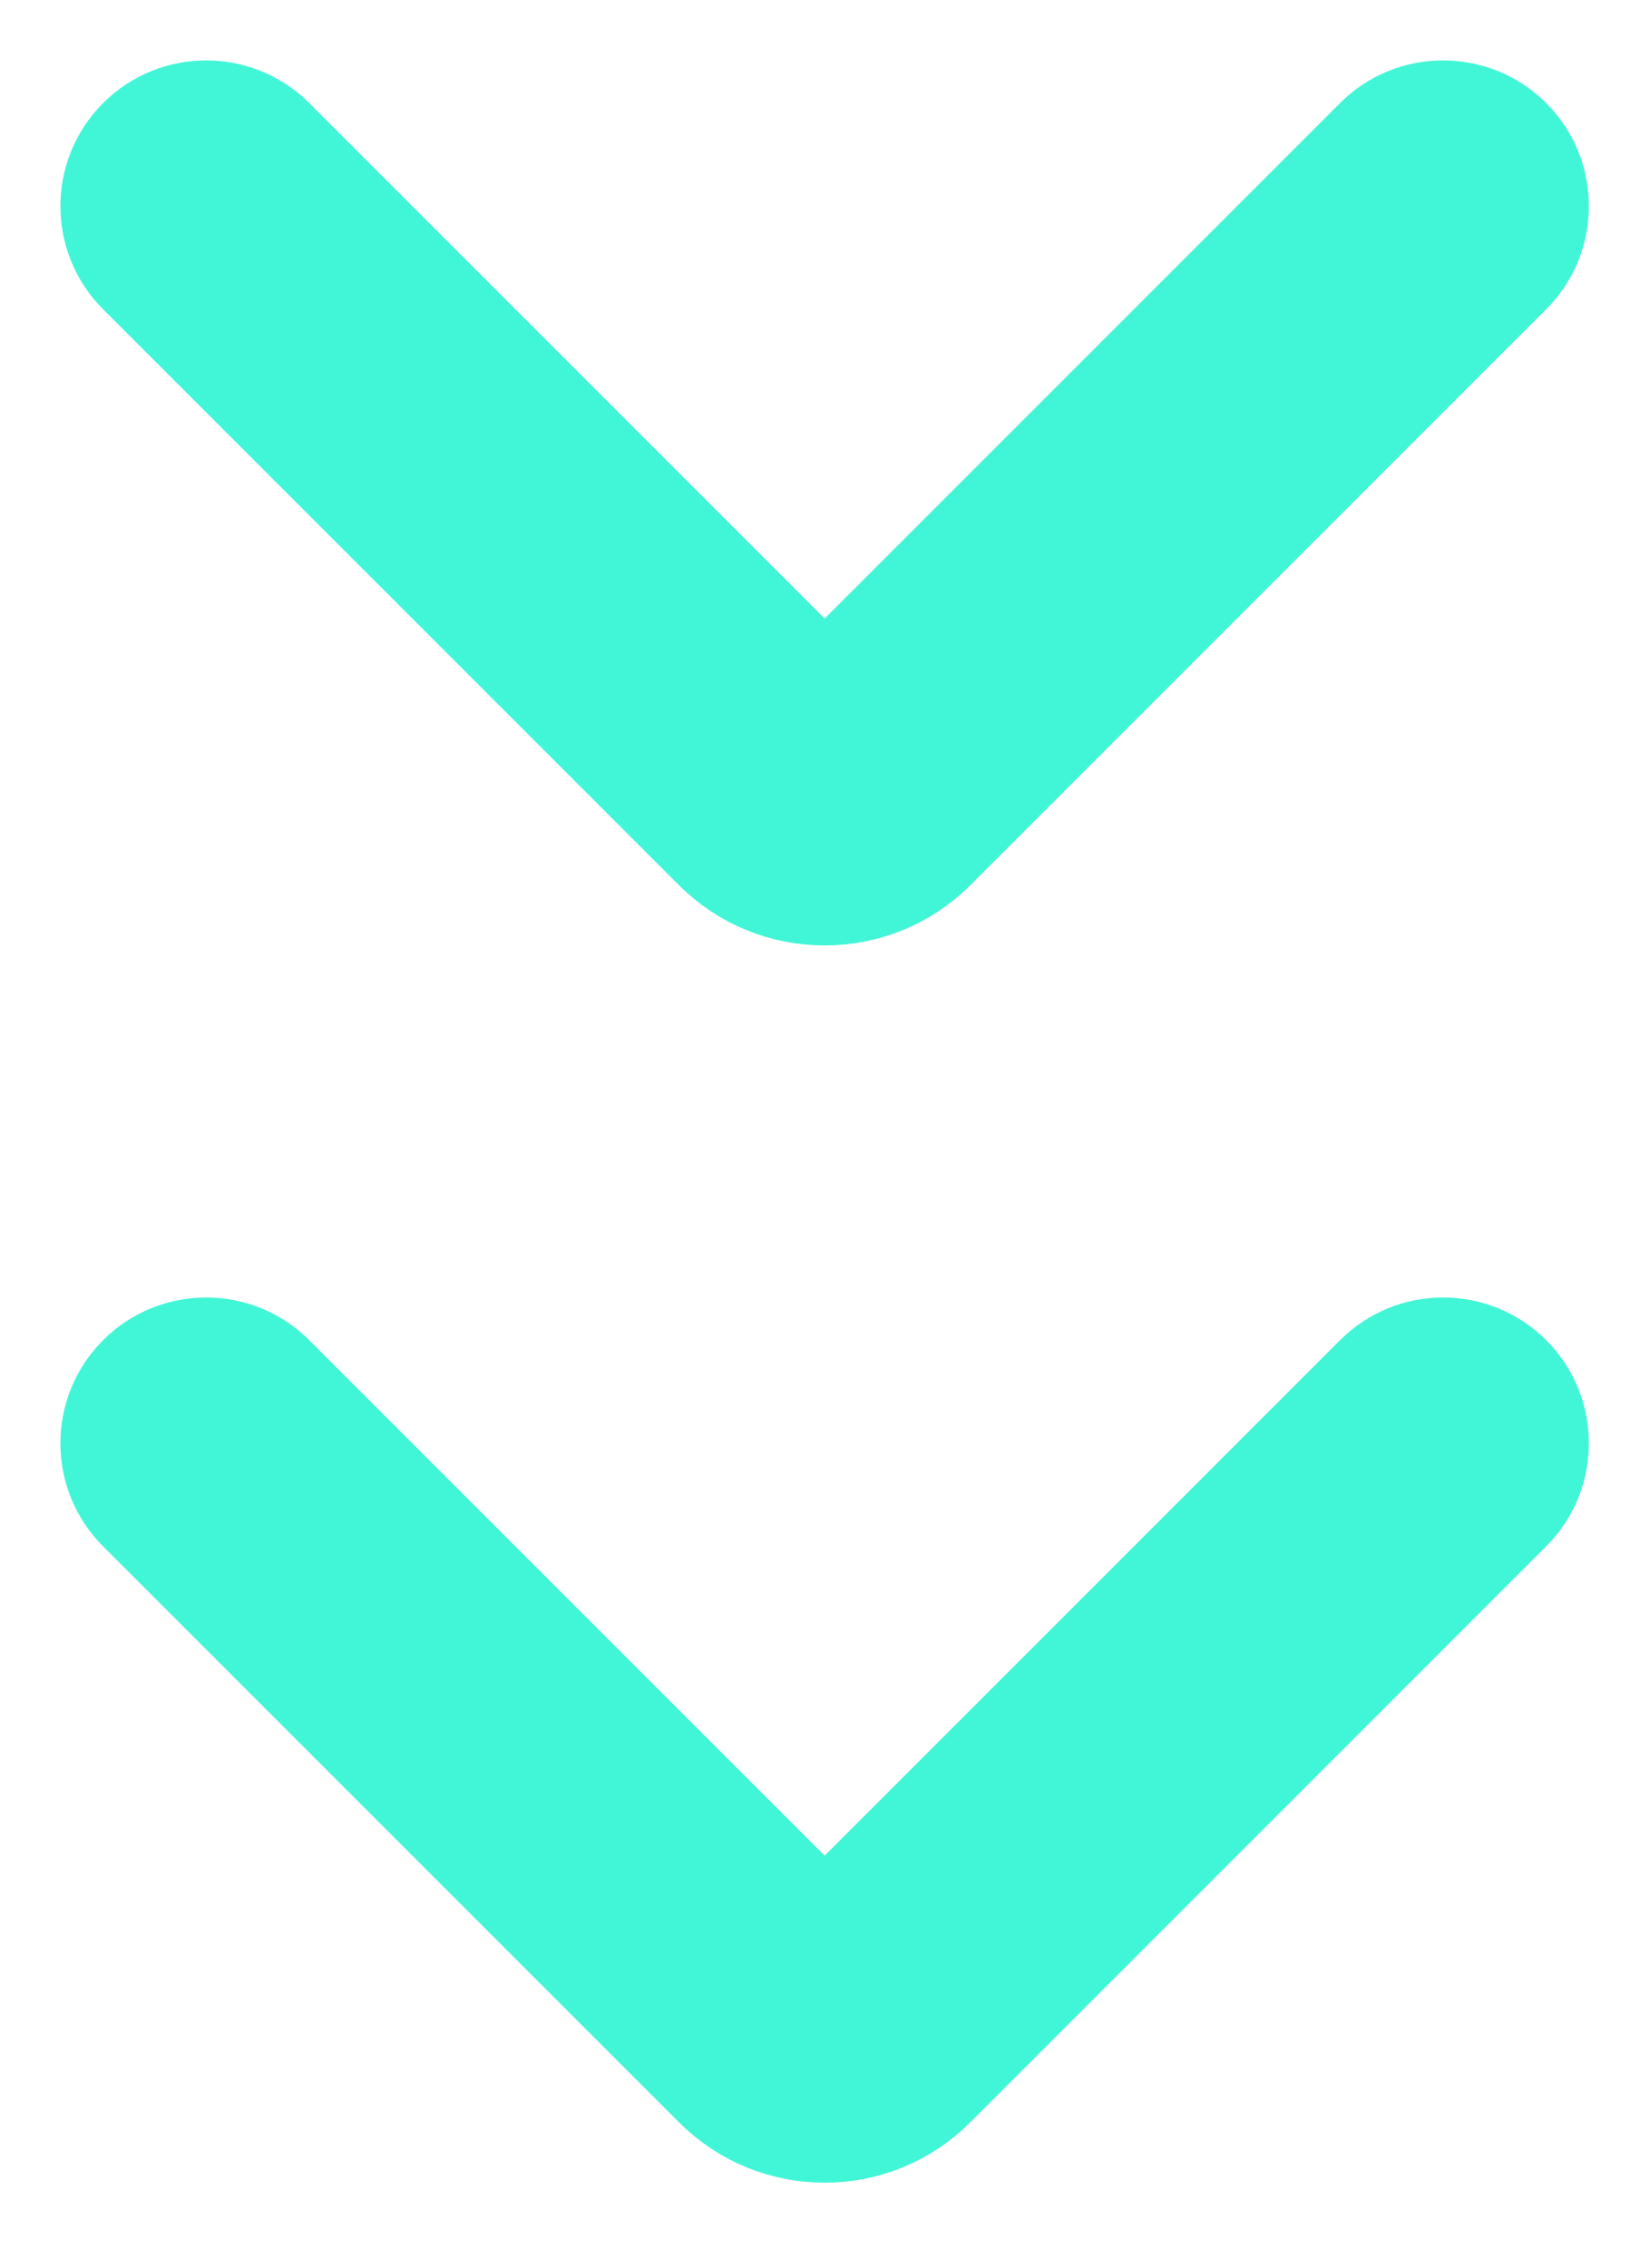
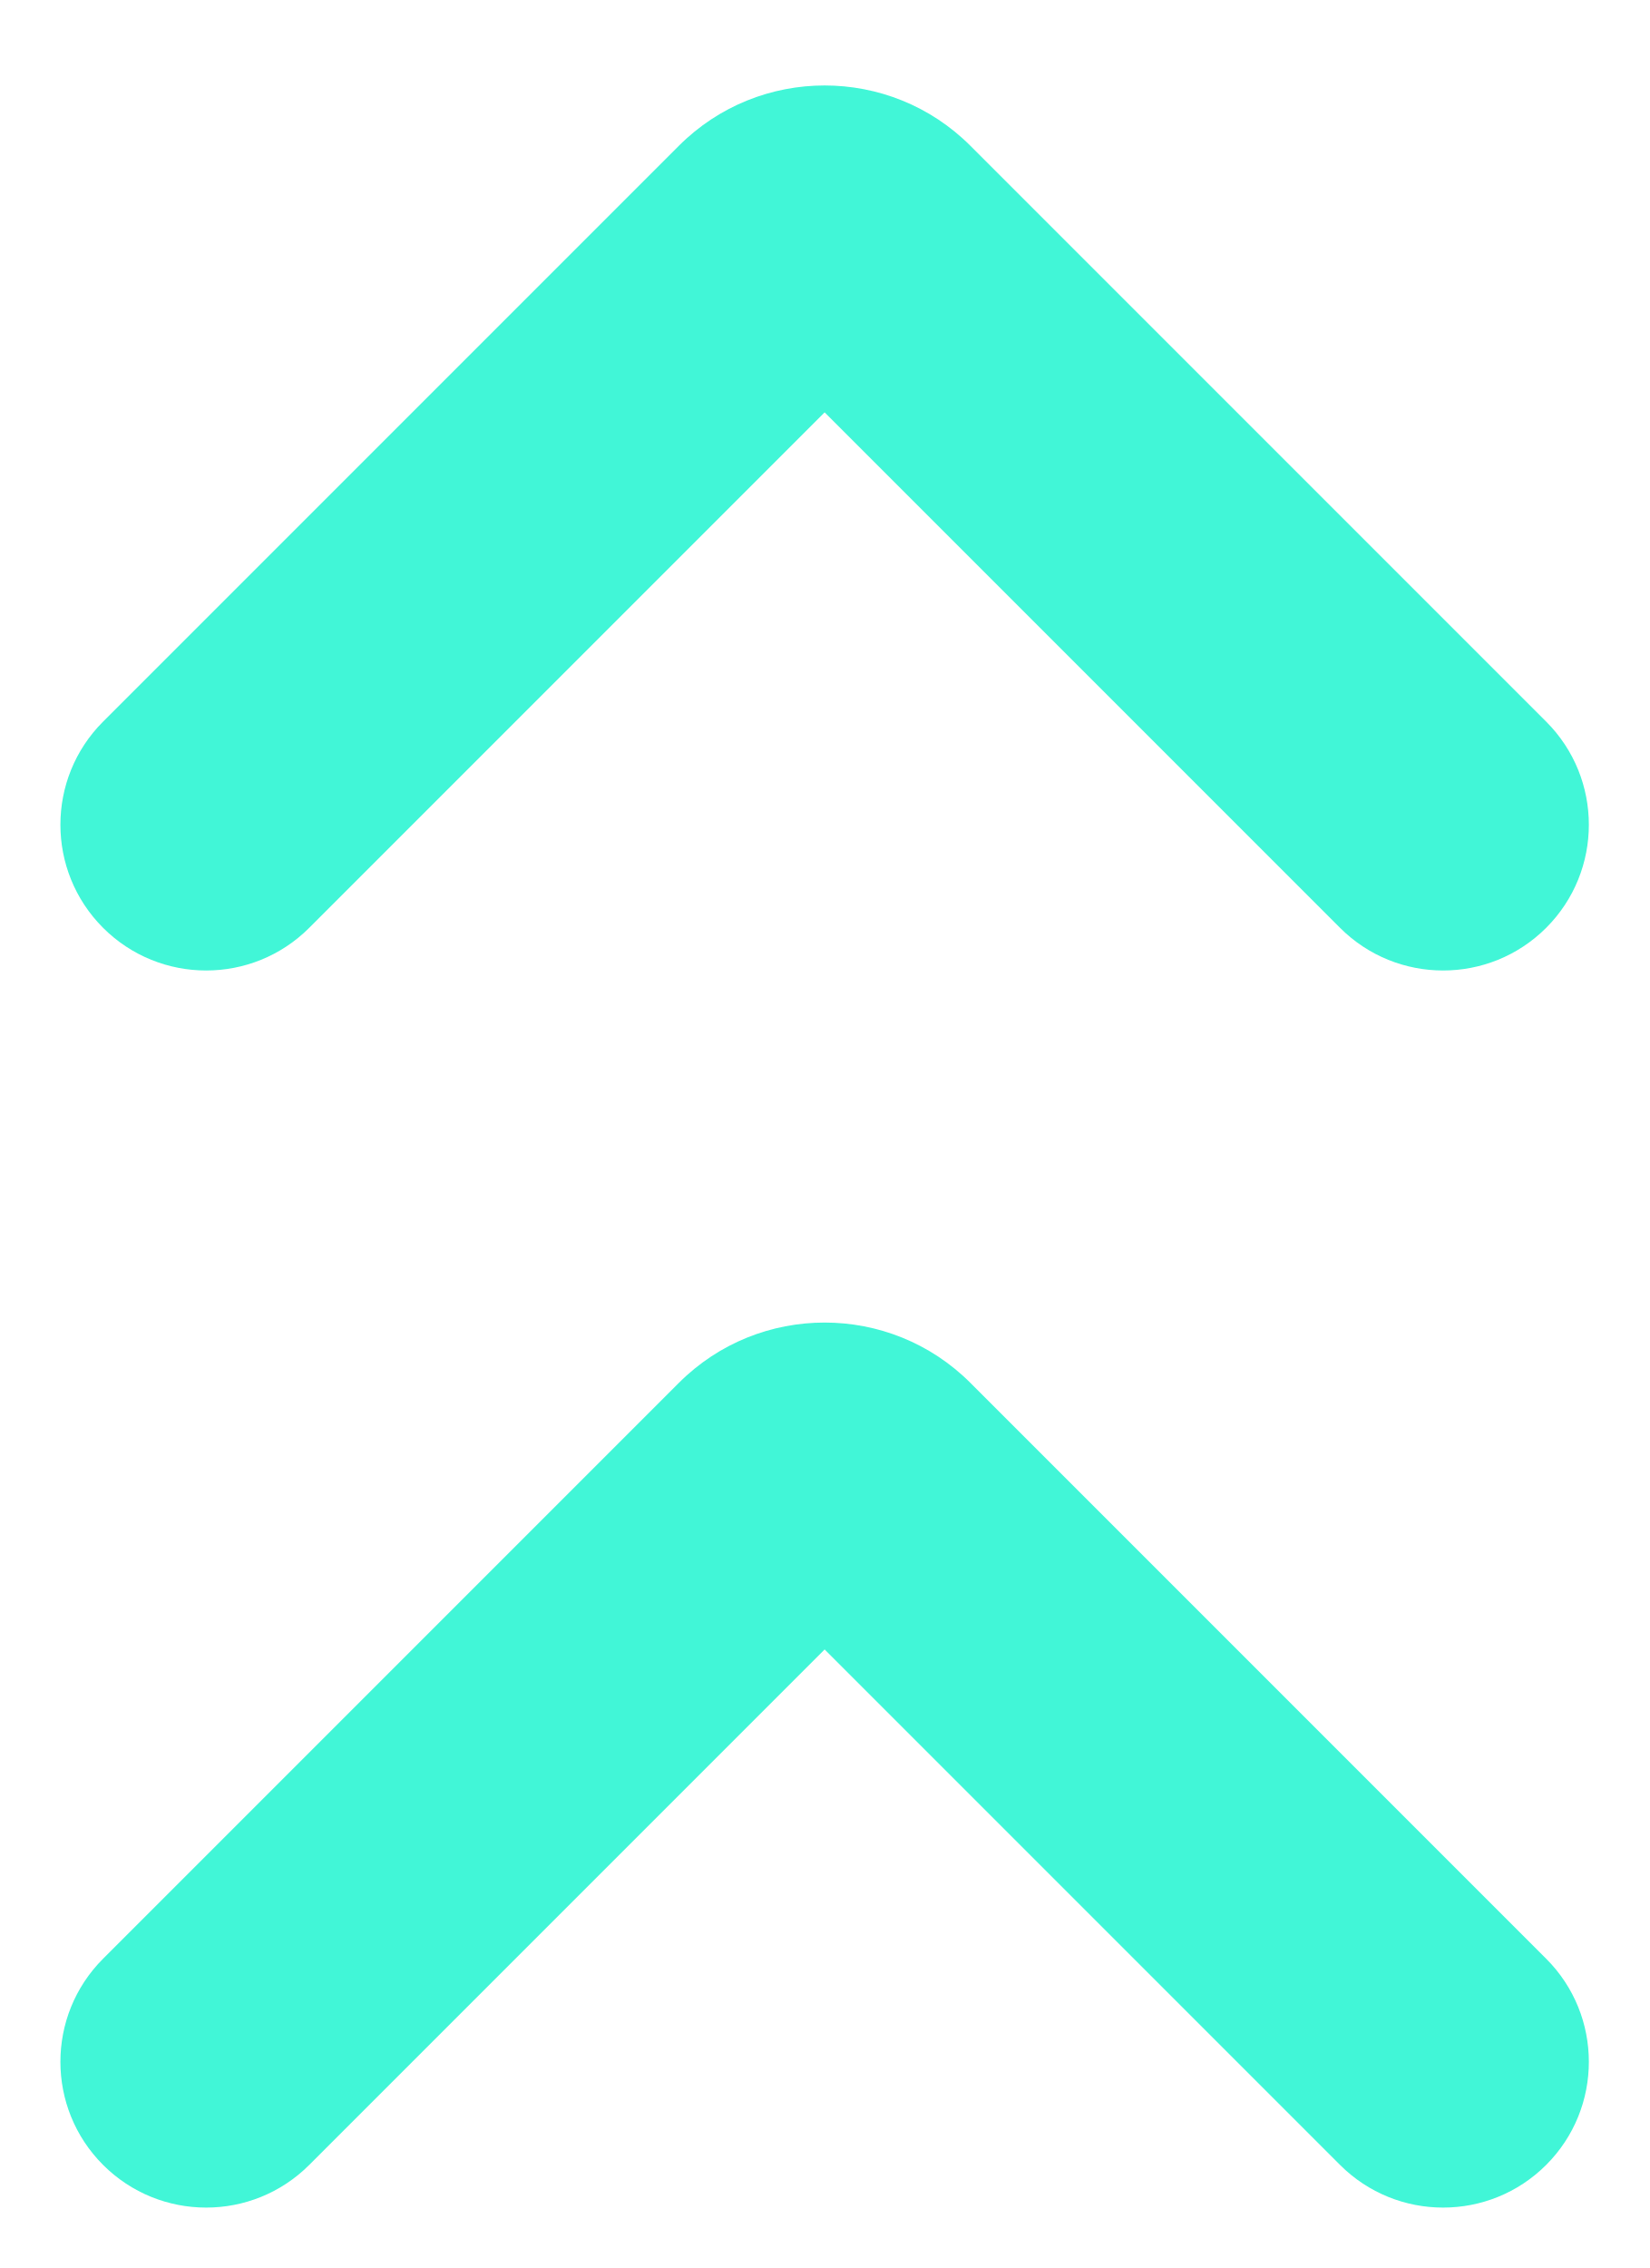
<svg xmlns="http://www.w3.org/2000/svg" width="8" height="11" viewBox="0 0 8 11" fill="none">
-   <path fill-rule="evenodd" clip-rule="evenodd" d="M6.5 0.5L4 3L1.5 0.5C1.224 0.224 0.776 0.224 0.5 0.5C0.224 0.776 0.224 1.224 0.5 1.5L3.293 4.293C3.683 4.683 4.317 4.683 4.707 4.293L7.5 1.5C7.776 1.224 7.776 0.776 7.5 0.5C7.224 0.224 6.776 0.224 6.5 0.5ZM6.5 6.5L4 9L1.5 6.5C1.224 6.224 0.776 6.224 0.5 6.5C0.224 6.776 0.224 7.224 0.5 7.5L3.293 10.293C3.683 10.684 4.317 10.684 4.707 10.293L7.5 7.5C7.776 7.224 7.776 6.776 7.5 6.5C7.224 6.224 6.776 6.224 6.5 6.5Z" fill="#41F6D7" />
+   <path fill-rule="evenodd" clip-rule="evenodd" d="M1.5 10.5L4 8L6.5 10.5C6.776 10.776 7.224 10.776 7.5 10.5C7.776 10.224 7.776 9.776 7.5 9.5L4.707 6.707C4.317 6.317 3.683 6.317 3.293 6.707L0.5 9.5C0.224 9.776 0.224 10.224 0.5 10.5C0.776 10.776 1.224 10.776 1.5 10.5ZM1.5 4.5L4 2L6.5 4.5C6.776 4.776 7.224 4.776 7.5 4.5C7.776 4.224 7.776 3.776 7.5 3.5L4.707 0.707C4.317 0.317 3.683 0.317 3.293 0.707L0.5 3.5C0.224 3.776 0.224 4.224 0.5 4.5C0.776 4.776 1.224 4.776 1.5 4.5Z" fill="#41F6D7" />
</svg>
